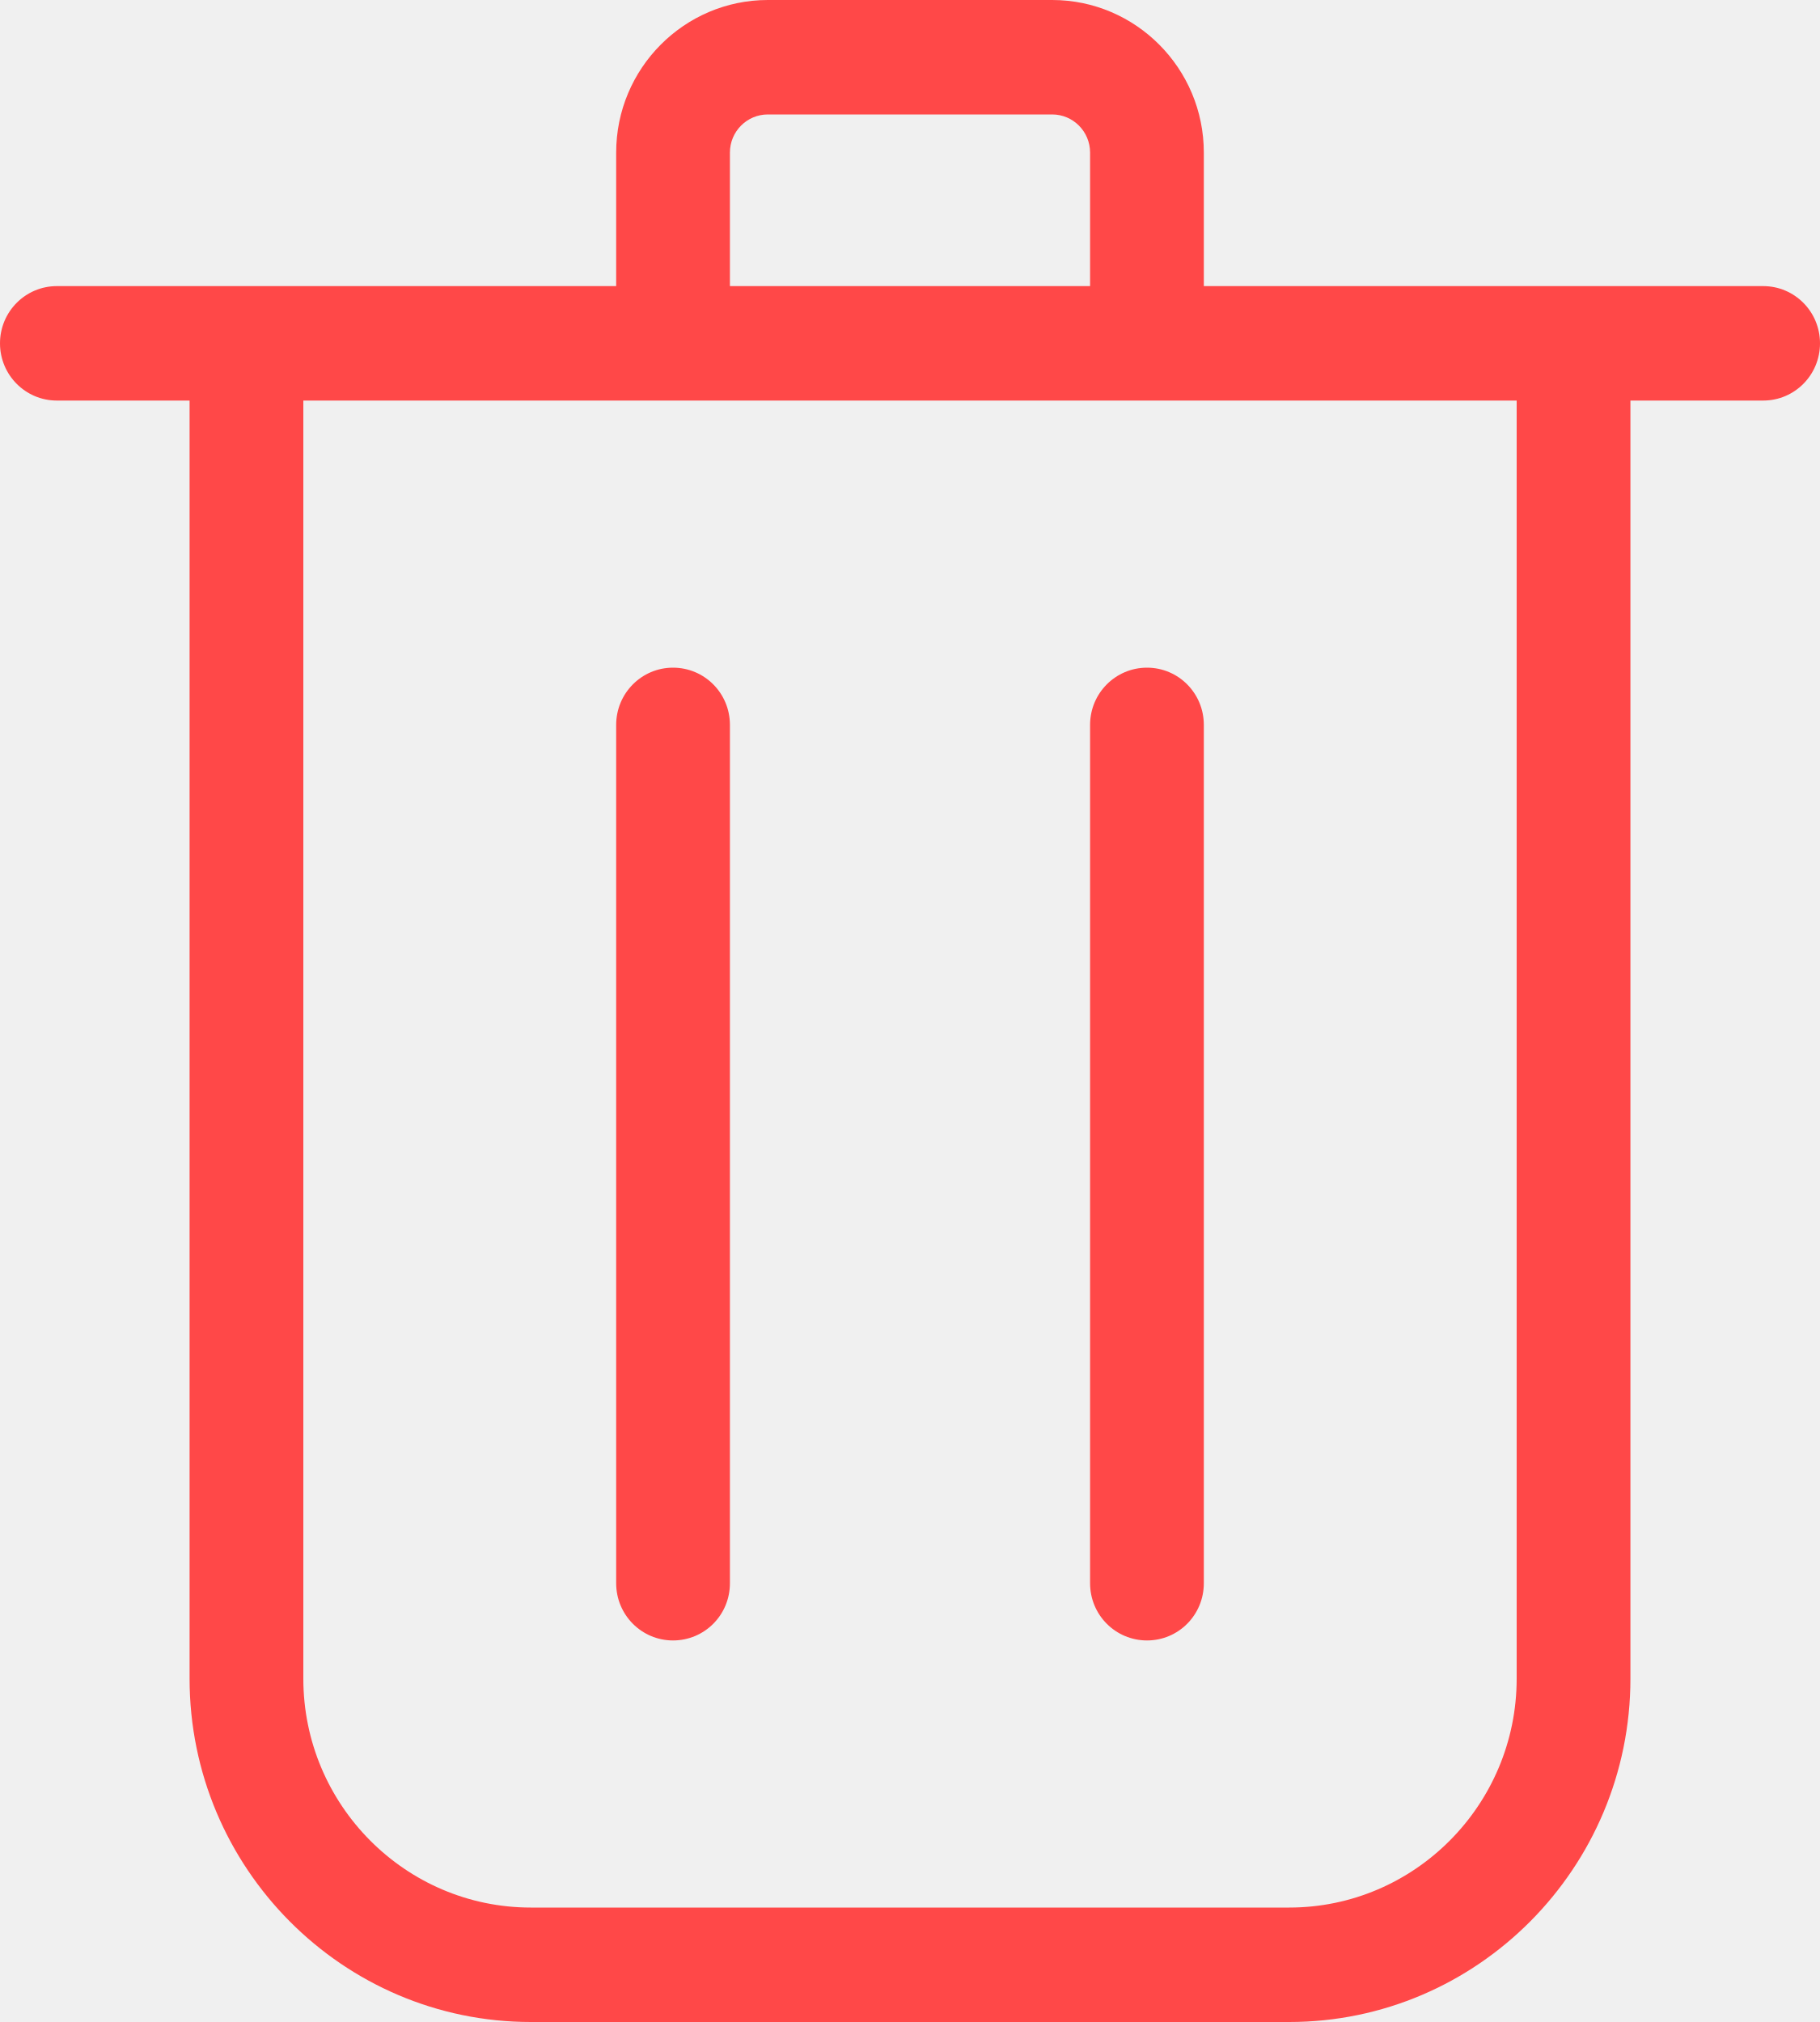
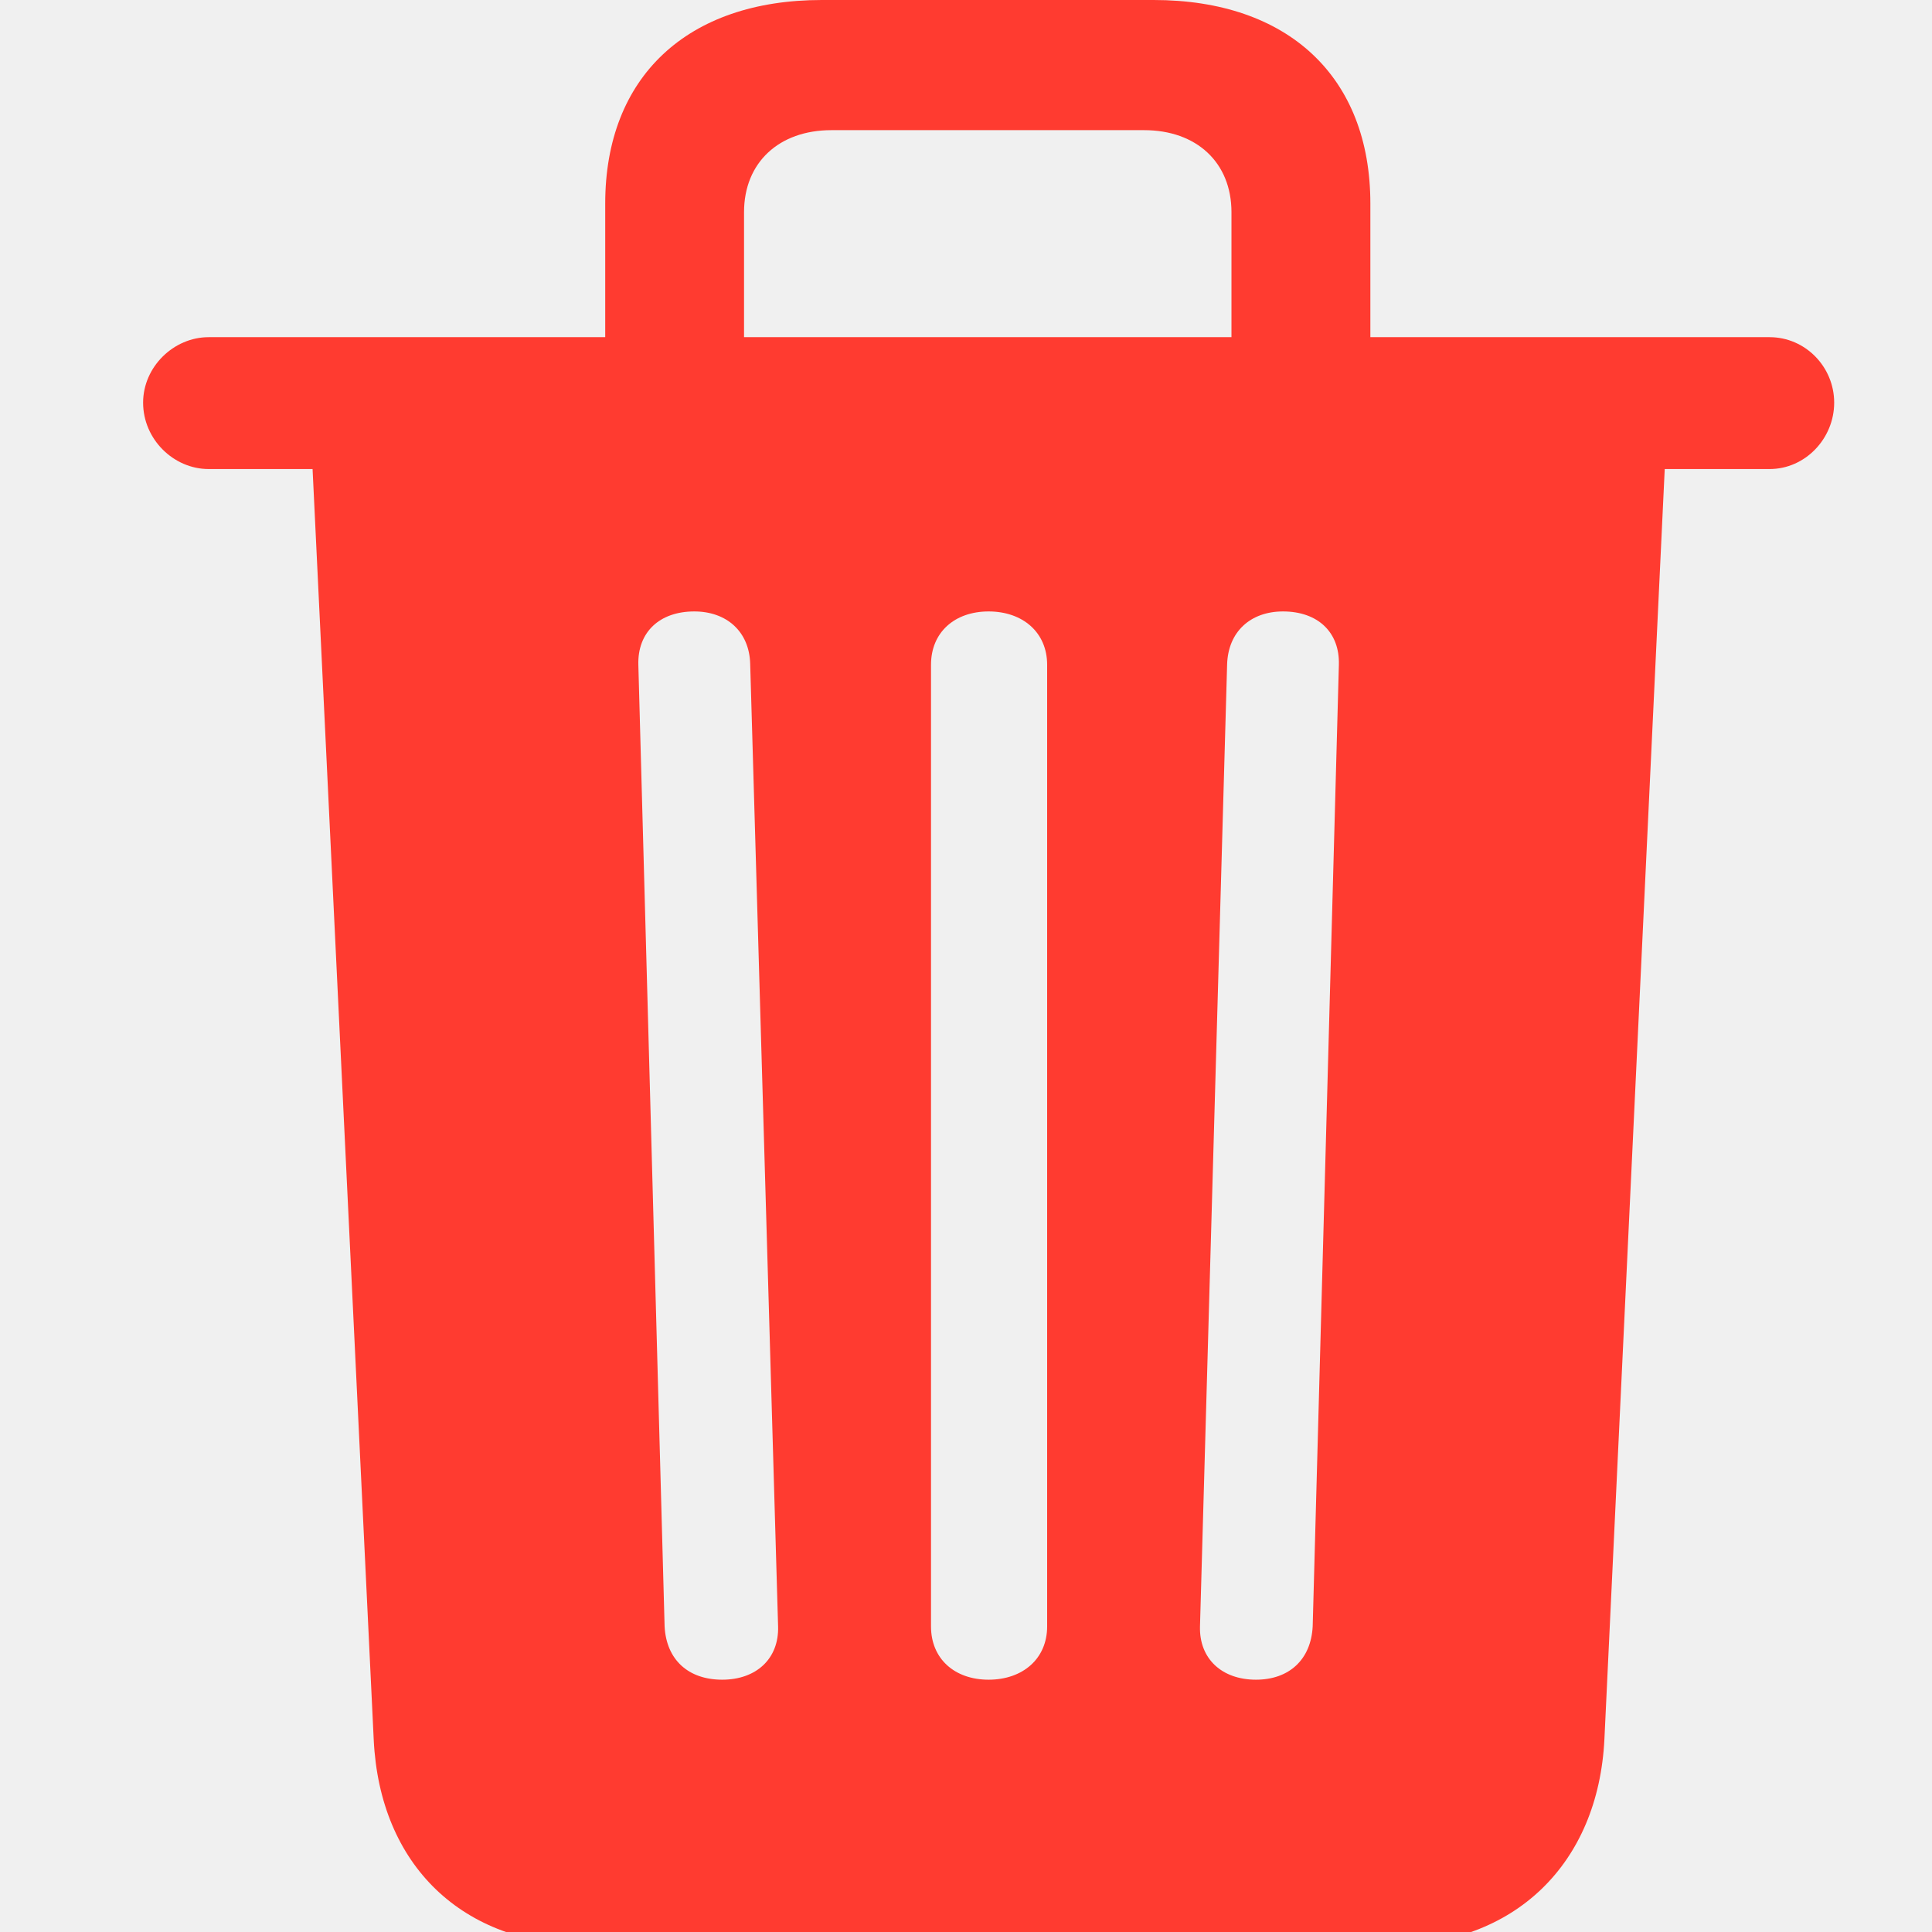
- <svg xmlns="http://www.w3.org/2000/svg" width="18" height="20" viewBox="0 0 18 20" fill="none">
-   <path fill-rule="evenodd" clip-rule="evenodd" d="M10.781 15.66V7.17C10.781 6.857 11.033 6.604 11.344 6.604C11.655 6.604 11.906 6.857 11.906 7.17V15.66C11.906 15.974 11.655 16.226 11.344 16.226C11.033 16.226 10.781 15.974 10.781 15.66ZM6.094 15.66V7.17C6.094 6.857 6.346 6.604 6.656 6.604C6.968 6.604 7.219 6.857 7.219 7.17V15.66C7.219 15.974 6.968 16.226 6.656 16.226C6.346 16.226 6.094 15.974 6.094 15.66ZM15 16.604C15 17.852 13.99 18.868 12.75 18.868H5.25C4.01 18.868 3 17.852 3 16.604V3.962H15V16.604ZM7.219 1.509C7.219 1.301 7.387 1.132 7.594 1.132H10.406C10.613 1.132 10.781 1.301 10.781 1.509V2.83H7.219V1.509ZM17.438 2.83H11.906V1.509C11.906 0.677 11.233 0 10.406 0H7.594C6.767 0 6.094 0.677 6.094 1.509V2.83H0.562C0.252 2.83 0 3.083 0 3.396C0 3.709 0.252 3.962 0.562 3.962H1.875V16.604C1.875 18.476 3.389 20 5.25 20H12.75C14.611 20 16.125 18.476 16.125 16.604V3.962H17.438C17.749 3.962 18 3.709 18 3.396C18 3.083 17.749 2.83 17.438 2.83Z" fill="#FF4848" />
+ <svg xmlns="http://www.w3.org/2000/svg" width="27" height="27" viewBox="0 0 27 27" fill="none">
+   <g clip-path="url(#clip0_2041_62)">
+     <g clip-path="url(#clip1_2041_62)">
+       <path d="M10.093 23.474C9.617 23.474 9.312 23.193 9.288 22.73L8.921 9.29C8.909 8.838 9.214 8.545 9.703 8.545C10.154 8.545 10.472 8.826 10.484 9.277L10.874 22.73C10.887 23.181 10.569 23.474 10.093 23.474ZM13.816 23.474C13.34 23.474 13.011 23.181 13.011 22.73V9.29C13.011 8.838 13.34 8.545 13.816 8.545C14.293 8.545 14.634 8.838 14.634 9.29V22.73C14.634 23.181 14.293 23.474 13.816 23.474ZM17.552 23.474C17.076 23.474 16.758 23.181 16.77 22.73L17.149 9.29C17.161 8.826 17.479 8.545 17.93 8.545C18.419 8.545 18.724 8.838 18.711 9.29L18.345 22.73C18.321 23.193 18.016 23.474 17.552 23.474ZM8.458 5.579H10.398V2.966C10.398 2.271 10.887 1.819 11.619 1.819H15.989C16.722 1.819 17.21 2.271 17.21 2.966V5.579H19.151V2.844C19.151 1.074 18.003 0 16.123 0H11.485C9.605 0 8.458 1.074 8.458 2.844V5.579ZM2.916 6.555H24.73C25.23 6.555 25.633 6.128 25.633 5.627C25.633 5.127 25.23 4.712 24.73 4.712H2.916C2.427 4.712 2 5.127 2 5.627C2 6.14 2.427 6.555 2.916 6.555ZM8.226 27.185H19.419C21.165 27.185 22.337 26.05 22.422 24.304L23.277 6.299H4.356L5.223 24.316C5.308 26.062 6.456 27.185 8.226 27.185Z" fill="#FF3B30" />
+     </g>
+   </g>
+   <defs>
+     <clipPath id="clip0_2041_62">
+       <rect width="27" height="27" fill="white" />
+     </clipPath>
+     <clipPath id="clip1_2041_62">
+       <rect width="23.987" height="29.358" fill="white" transform="translate(2)" />
+     </clipPath>
+   </defs>
</svg>
